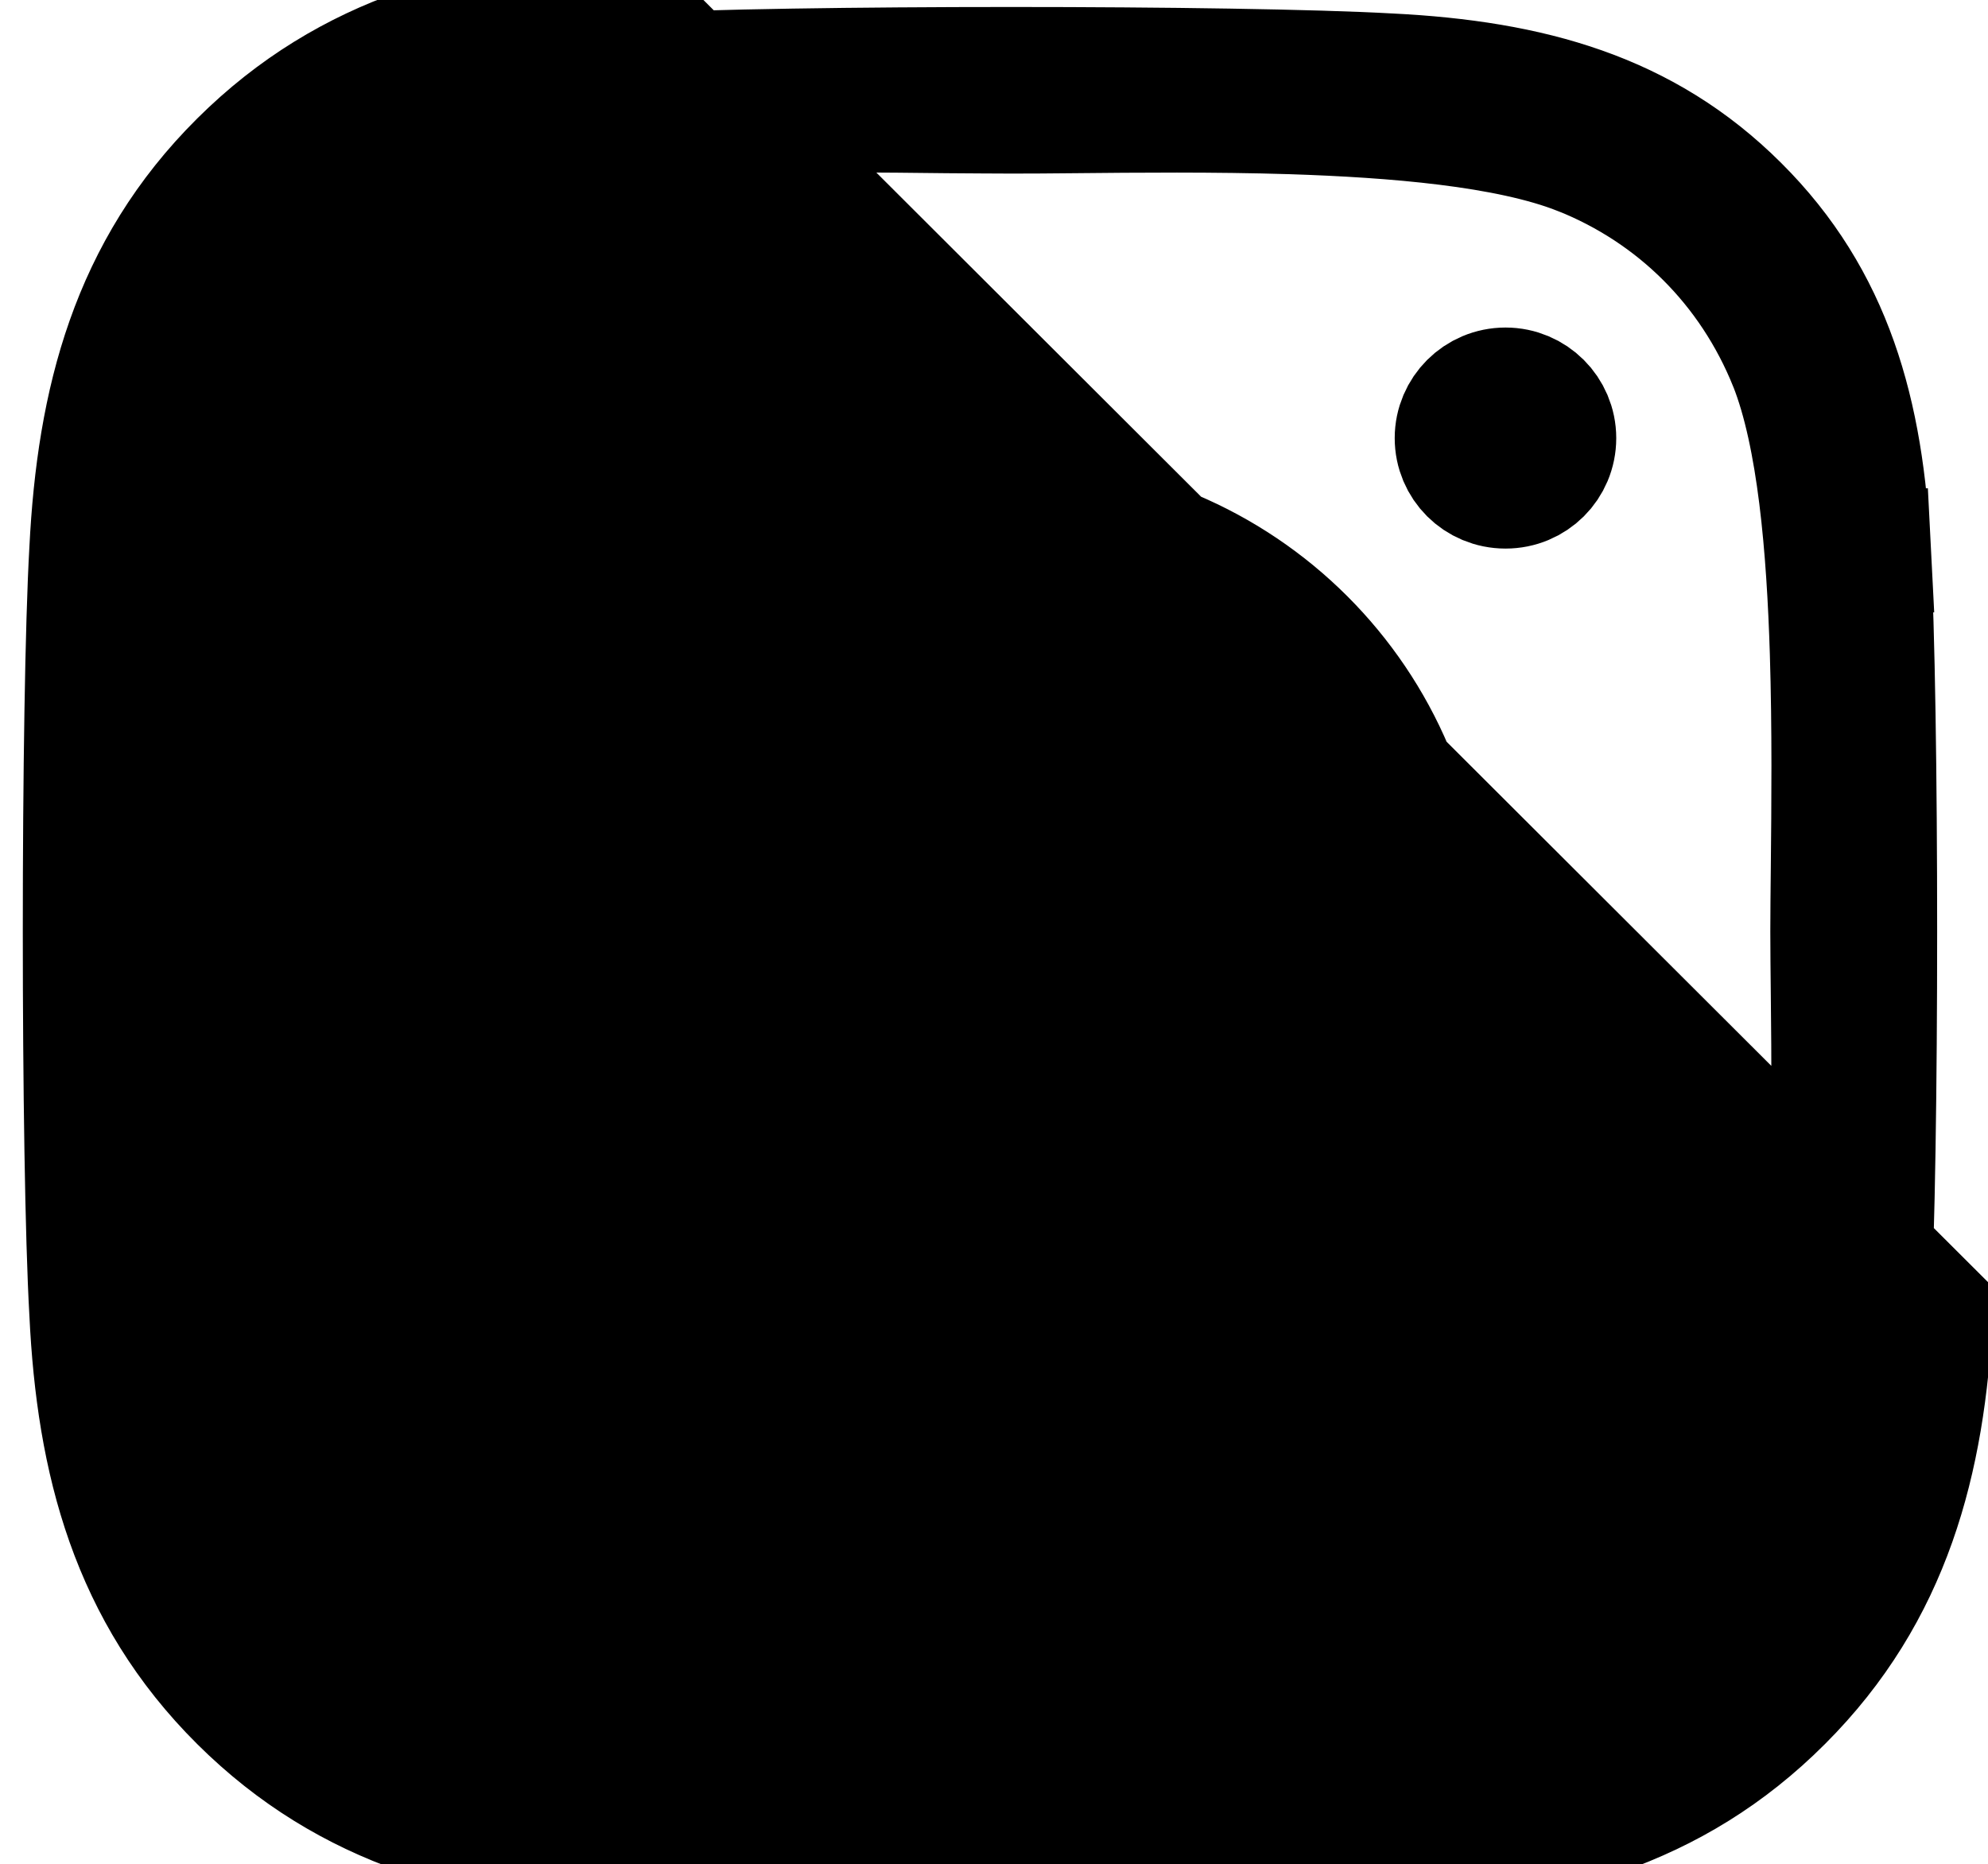
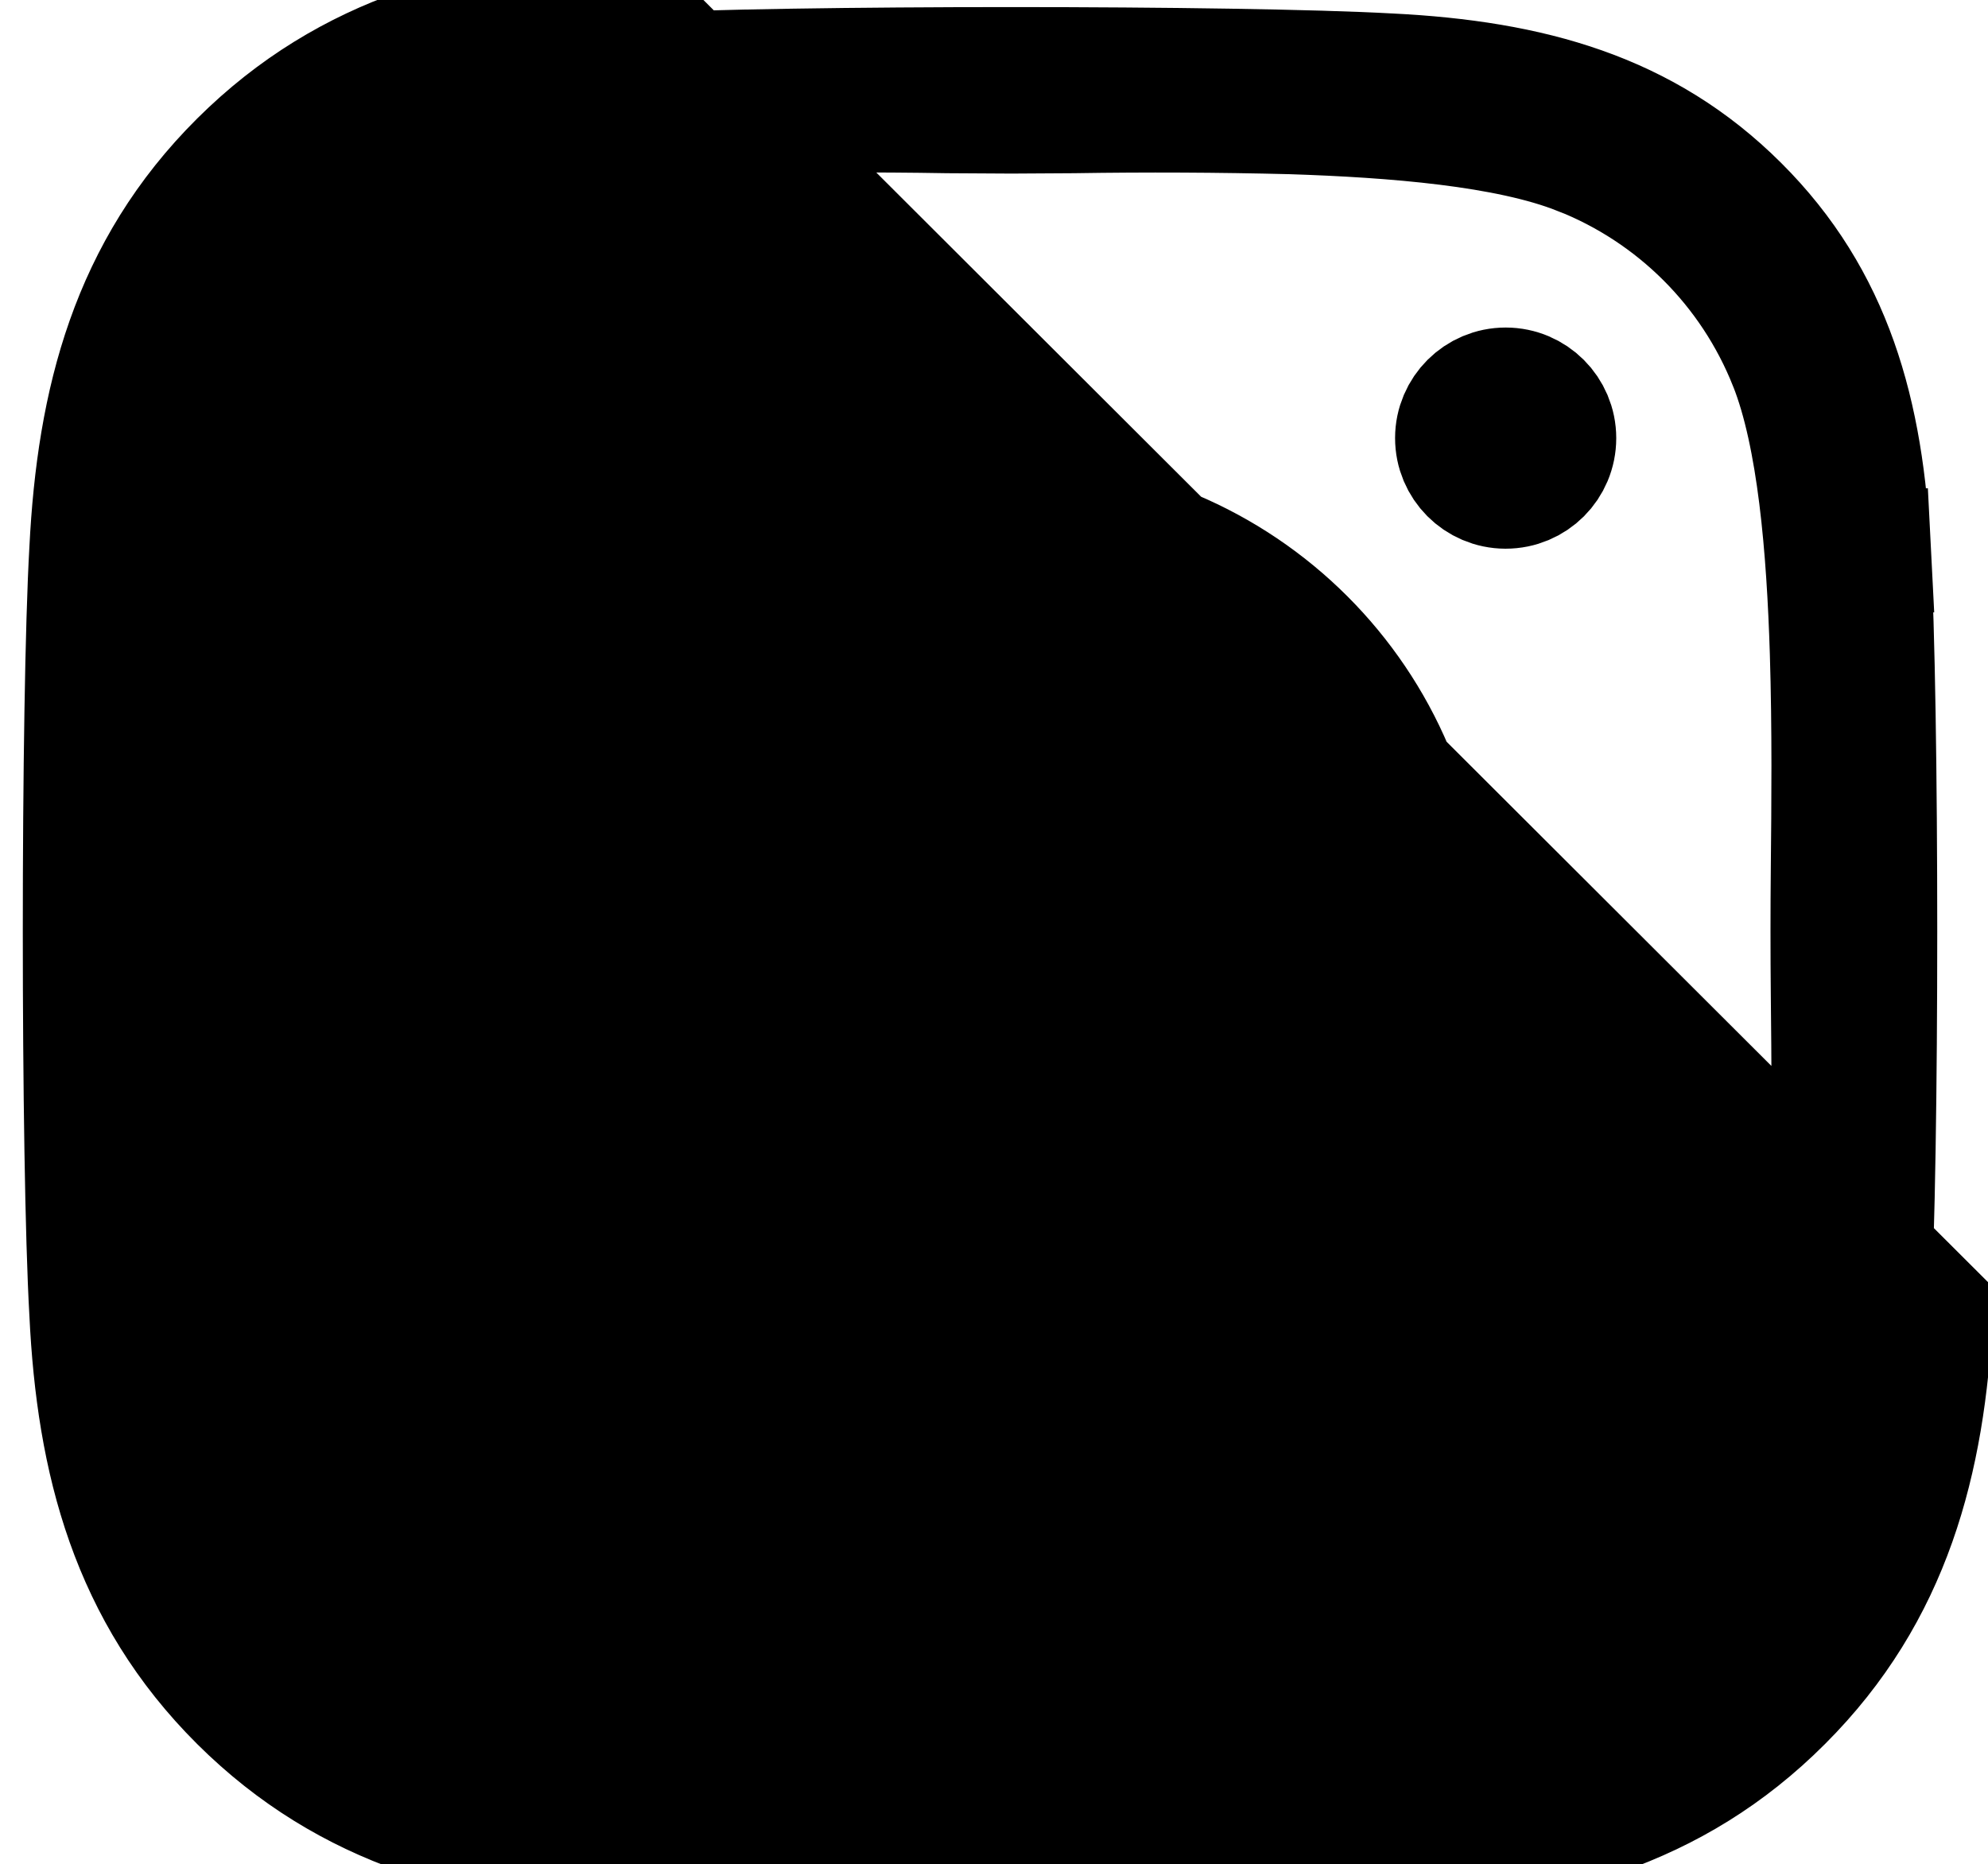
- <svg xmlns="http://www.w3.org/2000/svg" width="16" height="15" viewBox="0 0 16 15" fill="none">
-   <path d="M13.982 1.665L13.982 1.665C14.733 2.412 14.986 3.324 15.039 4.452L15.539 4.429L15.039 4.457C15.108 5.667 15.108 9.327 15.039 10.536L15.039 10.54C14.982 11.669 14.729 12.582 13.982 13.329L13.981 13.329C13.233 14.079 12.319 14.331 11.188 14.385L11.188 14.385L11.184 14.385C9.972 14.454 6.303 14.454 5.091 14.385L5.088 14.385C3.957 14.328 3.045 14.076 2.292 13.328C1.542 12.581 1.289 11.669 1.235 10.541L1.235 10.541L1.235 10.536C1.166 9.327 1.166 5.663 1.235 4.454L1.235 4.454L1.235 4.45C1.292 3.32 1.542 2.408 2.292 1.662C3.044 0.914 3.959 0.662 5.086 0.608L5.086 0.608L5.091 0.608C6.303 0.539 9.972 0.539 11.184 0.608L11.184 0.608L11.187 0.608C12.319 0.665 13.233 0.918 13.982 1.665ZM12.716 13.762L12.718 13.761C13.499 13.449 14.103 12.847 14.413 12.068C14.645 11.486 14.718 10.575 14.744 9.745C14.763 9.134 14.757 8.507 14.752 8.009C14.75 7.816 14.748 7.643 14.748 7.497C14.748 7.351 14.75 7.177 14.752 6.984C14.757 6.486 14.763 5.861 14.744 5.249C14.718 4.42 14.645 3.509 14.414 2.926L14.413 2.924C14.099 2.144 13.497 1.541 12.717 1.231L12.716 1.231C12.134 1.002 11.222 0.929 10.391 0.902C9.774 0.883 9.143 0.889 8.642 0.894C8.453 0.896 8.283 0.897 8.139 0.897C7.993 0.897 7.819 0.895 7.625 0.894C7.127 0.888 6.5 0.882 5.888 0.901C5.057 0.927 4.145 1 3.562 1.231L3.562 1.231L3.56 1.232C2.779 1.545 2.175 2.146 1.865 2.925L1.865 2.925L1.864 2.927C1.635 3.507 1.561 4.418 1.535 5.248C1.515 5.864 1.521 6.495 1.526 6.994C1.528 7.183 1.53 7.353 1.53 7.497C1.53 7.643 1.528 7.816 1.526 8.009C1.521 8.507 1.515 9.133 1.534 9.744C1.56 10.573 1.633 11.485 1.864 12.067L1.865 12.069C2.179 12.85 2.781 13.452 3.561 13.762L3.562 13.762C4.144 13.991 5.056 14.065 5.887 14.091C6.504 14.11 7.135 14.104 7.636 14.1C7.825 14.098 7.995 14.096 8.139 14.096C8.285 14.096 8.459 14.098 8.653 14.1C9.151 14.105 9.778 14.111 10.39 14.092C11.22 14.066 12.133 13.993 12.716 13.762ZM4.818 7.497C4.818 5.662 6.299 4.182 8.139 4.182C9.979 4.182 11.46 5.662 11.46 7.497C11.46 9.331 9.979 10.812 8.139 10.812C6.299 10.812 4.818 9.331 4.818 7.497ZM5.155 7.497C5.155 9.142 6.497 10.477 8.139 10.477C9.781 10.477 11.123 9.142 11.123 7.497C11.123 5.852 9.785 4.516 8.139 4.516C6.493 4.516 5.155 5.852 5.155 7.497ZM12.508 3.526C12.508 3.742 12.335 3.915 12.117 3.915C11.898 3.915 11.725 3.741 11.725 3.526C11.725 3.311 11.9 3.136 12.117 3.136C12.333 3.136 12.508 3.311 12.508 3.526ZM14.335 13.682C15.206 12.812 15.479 11.757 15.539 10.565L5.063 0.109C3.872 0.165 2.815 0.438 1.94 1.308C1.065 2.177 0.796 3.233 0.736 4.425C0.666 5.654 0.666 9.336 0.736 10.565C0.793 11.757 1.065 12.812 1.94 13.682C2.815 14.552 3.869 14.825 5.063 14.884C6.293 14.954 9.981 14.954 11.212 14.884C12.406 14.828 13.463 14.556 14.335 13.682Z" fill="black" stroke="black" />
+ <svg xmlns="http://www.w3.org/2000/svg" width="16" height="15" fill="none">
+   <path d="M13.982 1.665h0c.75.747 1.004 1.66 1.057 2.787l.5-.023-.5.028c.07 1.21.07 4.87 0 6.08v.002c-.056 1.13-.31 2.043-1.057 2.79h-.001c-.748.75-1.662 1.002-2.793 1.056h0-.004c-1.212.069-4.881.069-6.093 0h-.003c-1.131-.057-2.043-.31-2.796-1.057-.75-.747-1.003-1.659-1.057-2.787h0v-.005c-.069-1.21-.069-4.873 0-6.082h0V4.45c.057-1.13.307-2.042 1.057-2.788.752-.748 1.667-1 2.794-1.054h.005C6.303.54 9.972.54 11.184.608h.003c1.132.057 2.046.31 2.795 1.057zm-1.266 12.097h.002a3.013 3.013 0 001.695-1.694c.232-.582.305-1.493.331-2.323.02-.611.013-1.238.008-1.736a52.588 52.588 0 010-1.025c.005-.498.011-1.123-.008-1.735-.026-.829-.099-1.74-.33-2.323l-.001-.002a3.013 3.013 0 00-1.696-1.693h-.002c-.58-.23-1.493-.302-2.324-.329A42.904 42.904 0 008.642.894L8.14.897 7.625.894A42.506 42.506 0 005.888.9c-.83.026-1.743.1-2.326.33h0-.002a3.013 3.013 0 00-1.695 1.694h0l-.001.002c-.23.58-.303 1.491-.33 2.32a43.26 43.26 0 00-.008 1.747c.002.189.004.36.004.503 0 .146-.002.32-.004.512a42.64 42.64 0 00.008 1.735c.026.83.099 1.74.33 2.323l.001.002c.314.78.916 1.383 1.696 1.693h.001c.582.23 1.494.303 2.325.329.617.02 1.248.013 1.749.009.189-.002.36-.004.503-.004.146 0 .32.002.514.004.498.005 1.125.011 1.737-.008.83-.026 1.743-.099 2.326-.33zM4.818 7.497a3.312 3.312 0 013.321-3.315c1.84 0 3.321 1.48 3.321 3.315a3.312 3.312 0 01-3.321 3.315 3.312 3.312 0 01-3.321-3.315zm.337 0a2.987 2.987 0 002.984 2.98 2.987 2.987 0 002.984-2.98 2.985 2.985 0 00-5.968 0zm7.353-3.971c0 .216-.173.39-.391.39a.39.39 0 11.391-.39zm1.827 10.156c.871-.87 1.144-1.925 1.204-3.117L5.063.109C3.873.165 2.815.438 1.94 1.308 1.065 2.178.796 3.233.736 4.425c-.07 1.229-.07 4.911 0 6.14.057 1.192.33 2.247 1.204 3.117.875.87 1.929 1.143 3.123 1.202 1.23.07 4.918.07 6.149 0 1.194-.056 2.251-.328 3.123-1.202z" fill="#000" stroke="#000" />
</svg>
